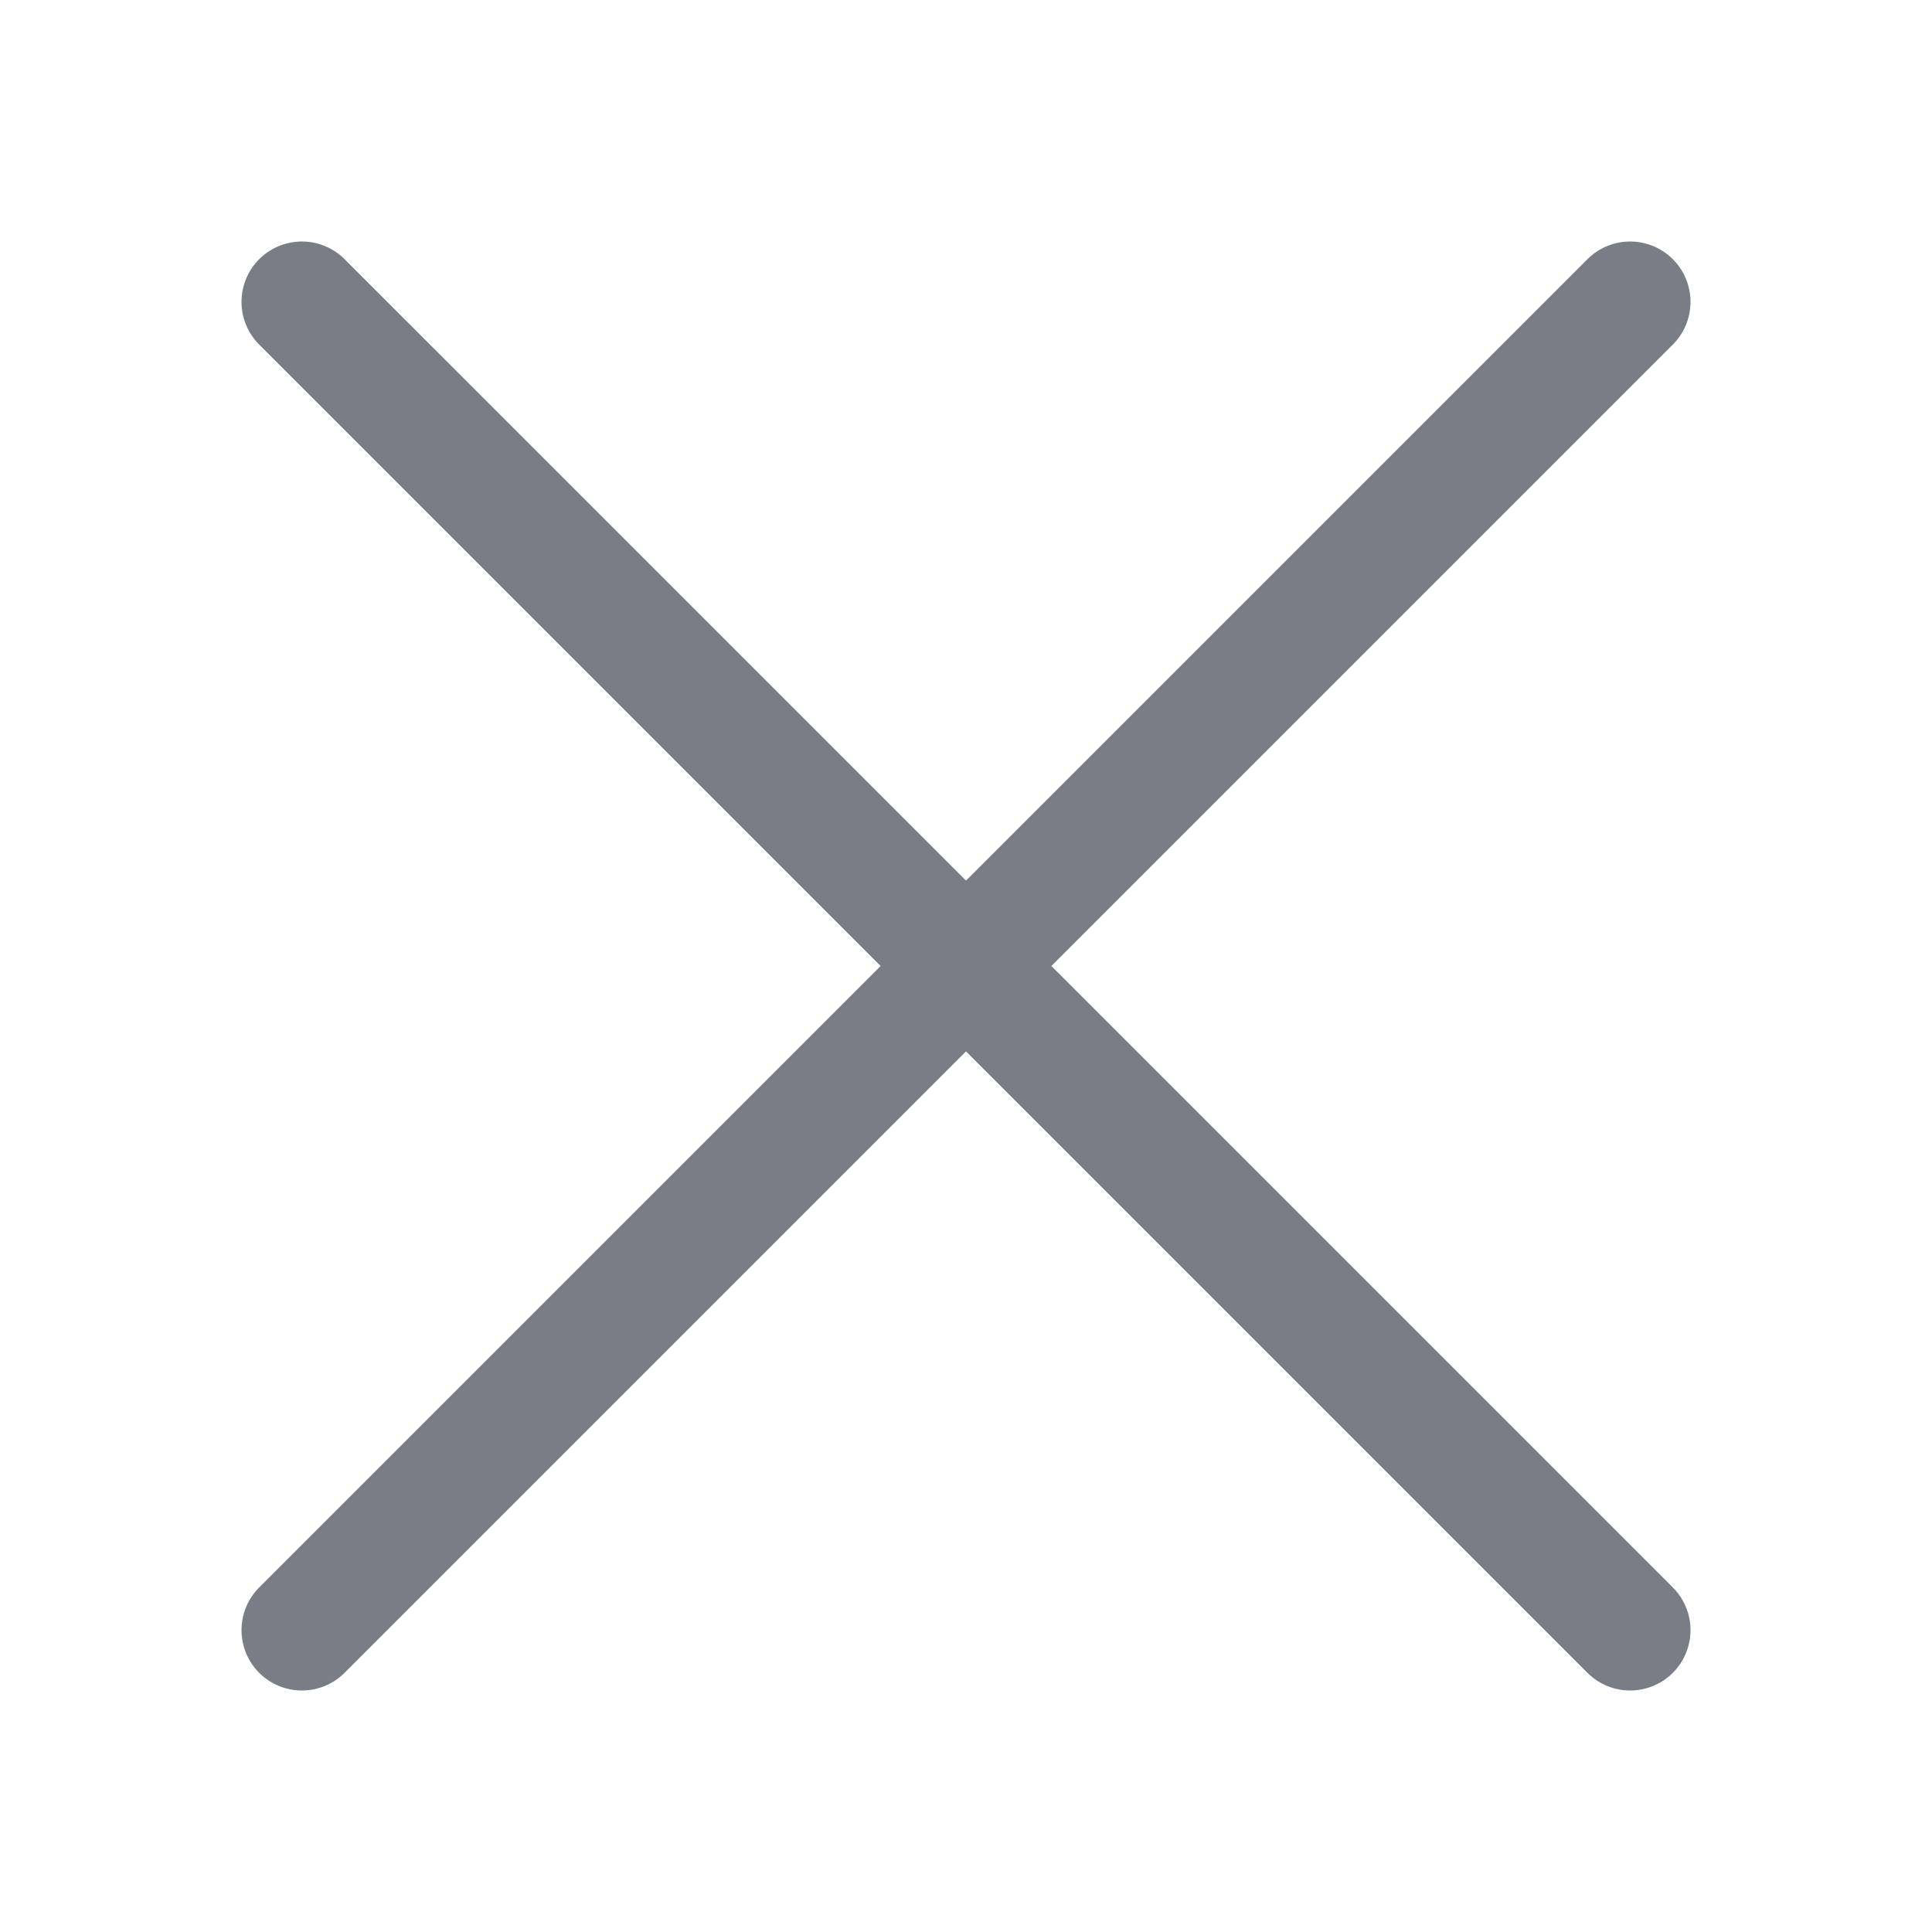
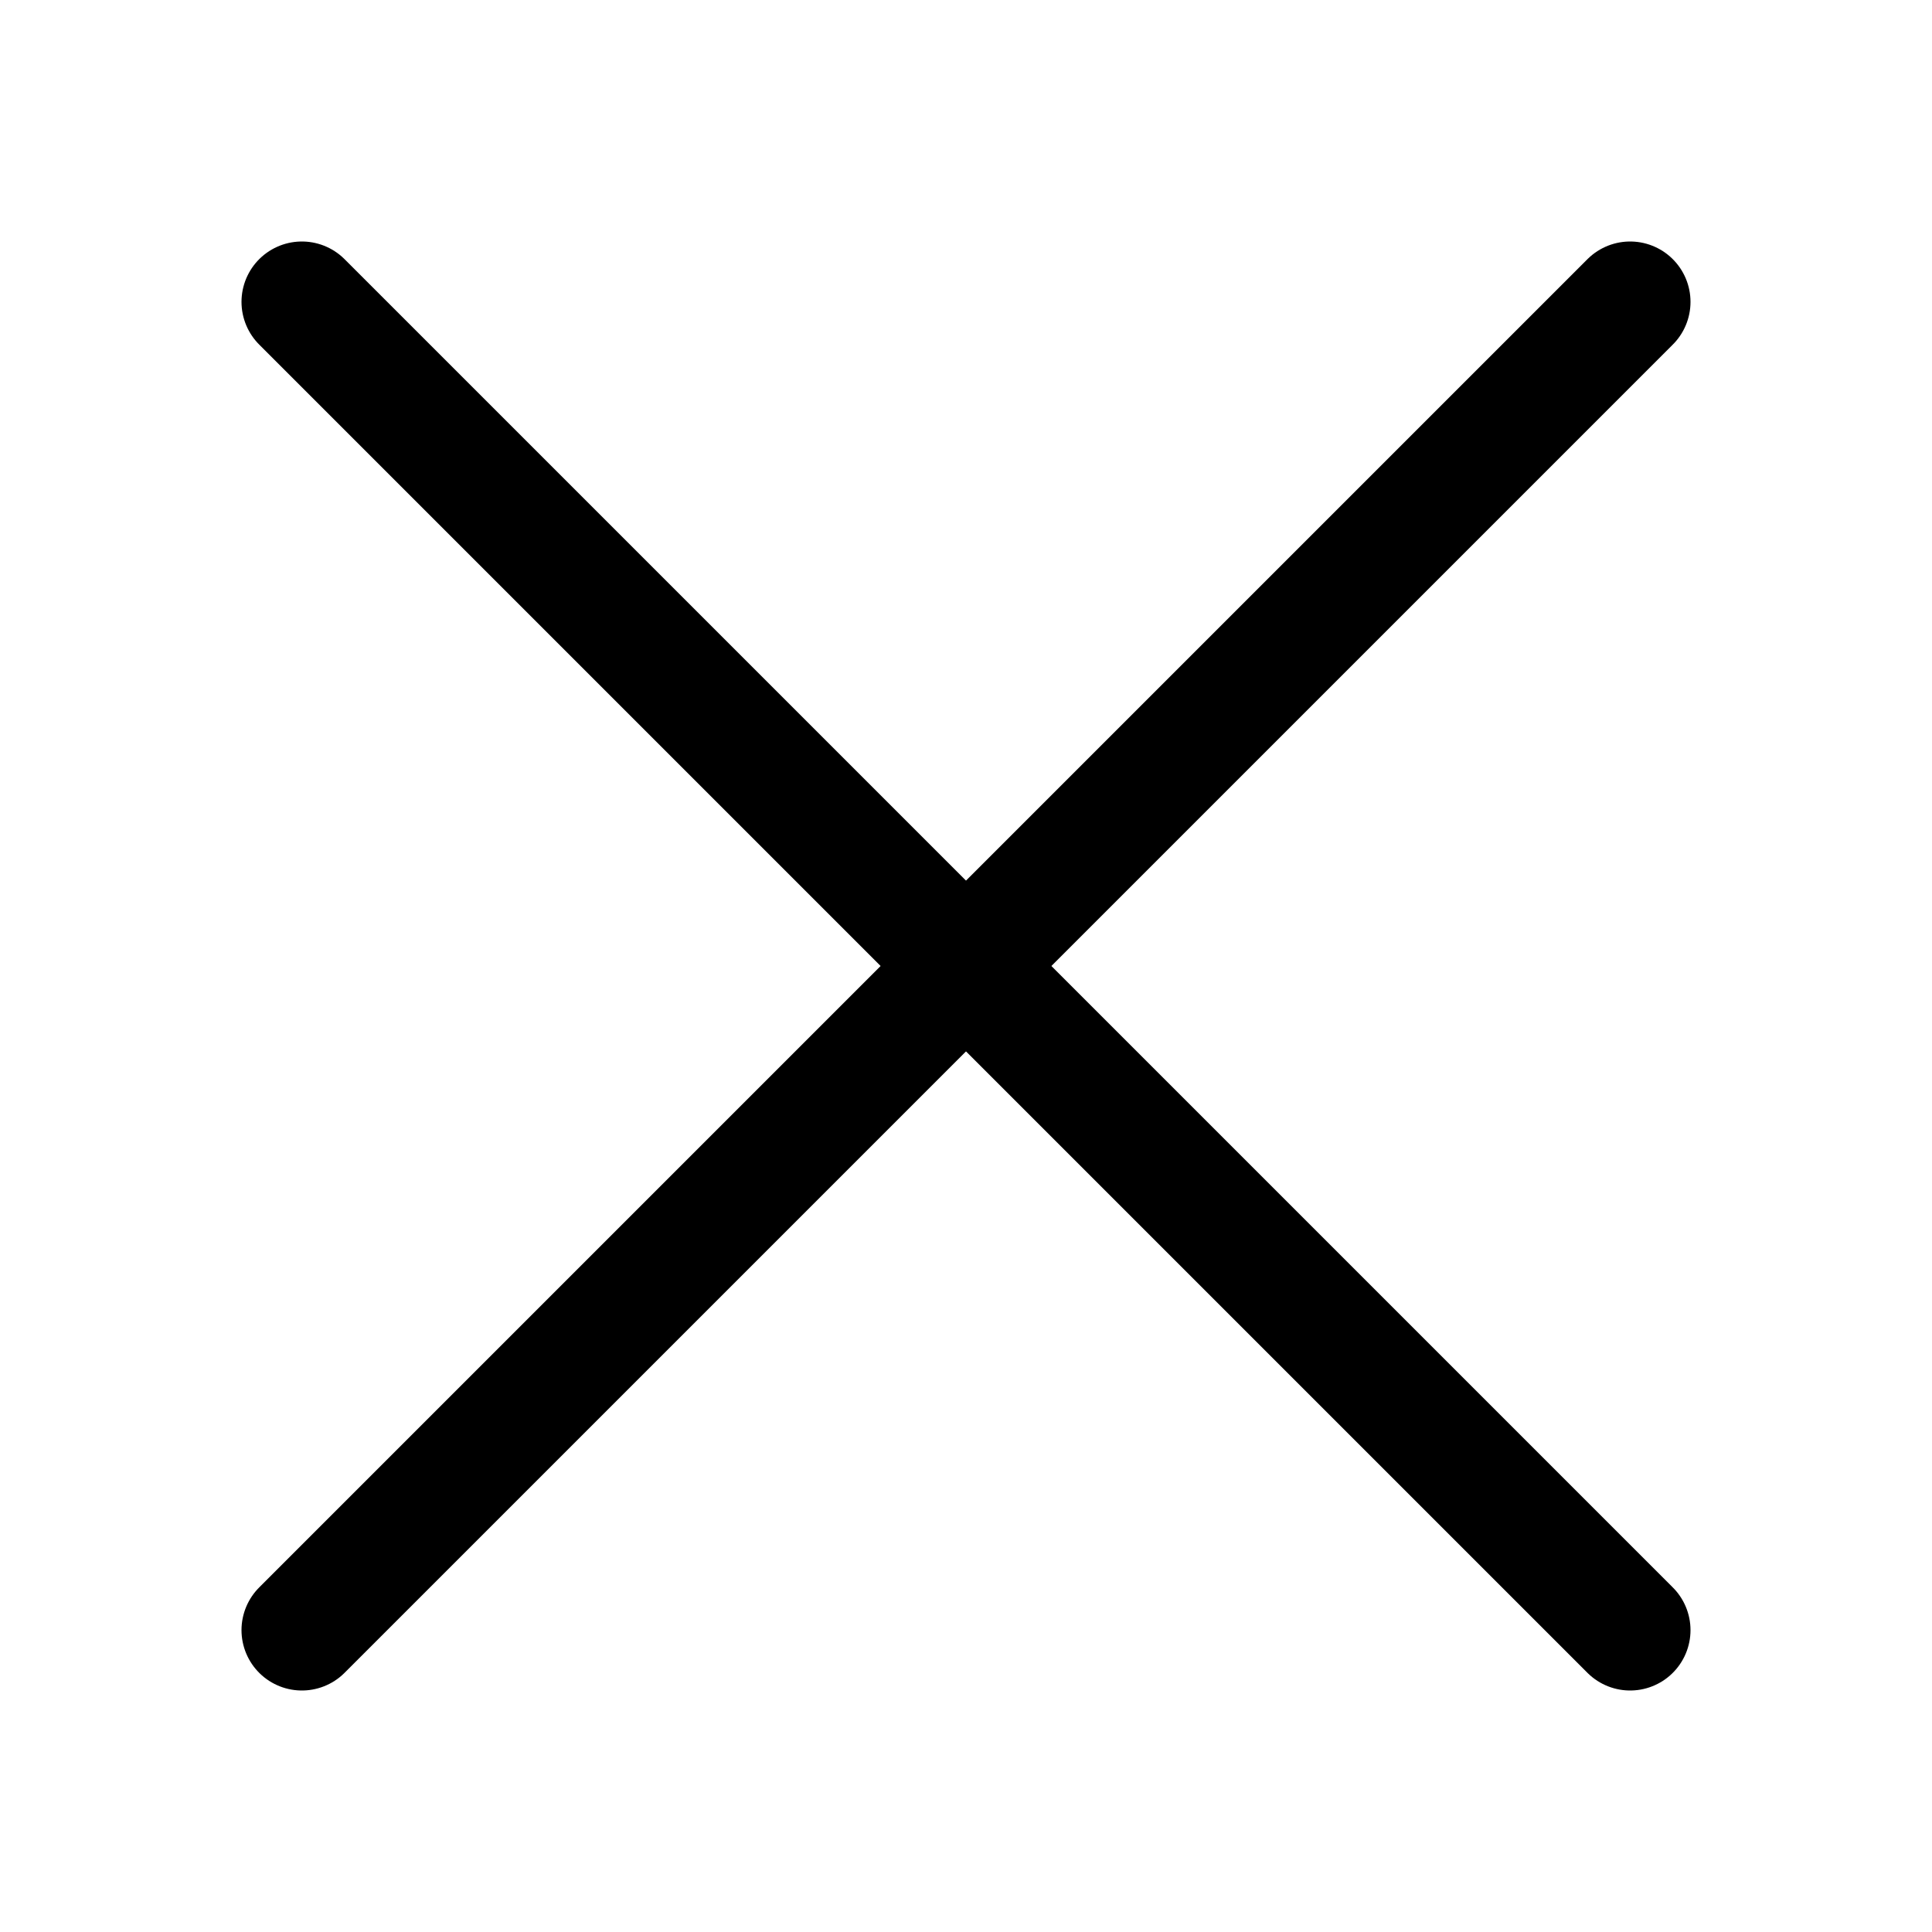
<svg xmlns="http://www.w3.org/2000/svg" width="16" height="16" viewBox="0 0 16 16" fill="none">
-   <path d="M13.5 2.5L2.5 13.5" stroke="#797D86" stroke-miterlimit="10" stroke-linecap="round" stroke-linejoin="round" />
-   <path d="M2.5 2.5L13.5 13.5" stroke="#797D86" stroke-miterlimit="10" stroke-linecap="round" stroke-linejoin="round" />
+   <path d="M13.5 2.5L2.5 13.5" stroke="currentColor" stroke-miterlimit="10" stroke-linecap="round" stroke-linejoin="round" />
+   <path d="M2.5 2.5L13.5 13.5" stroke="currentColor" stroke-miterlimit="10" stroke-linecap="round" stroke-linejoin="round" />
</svg>
